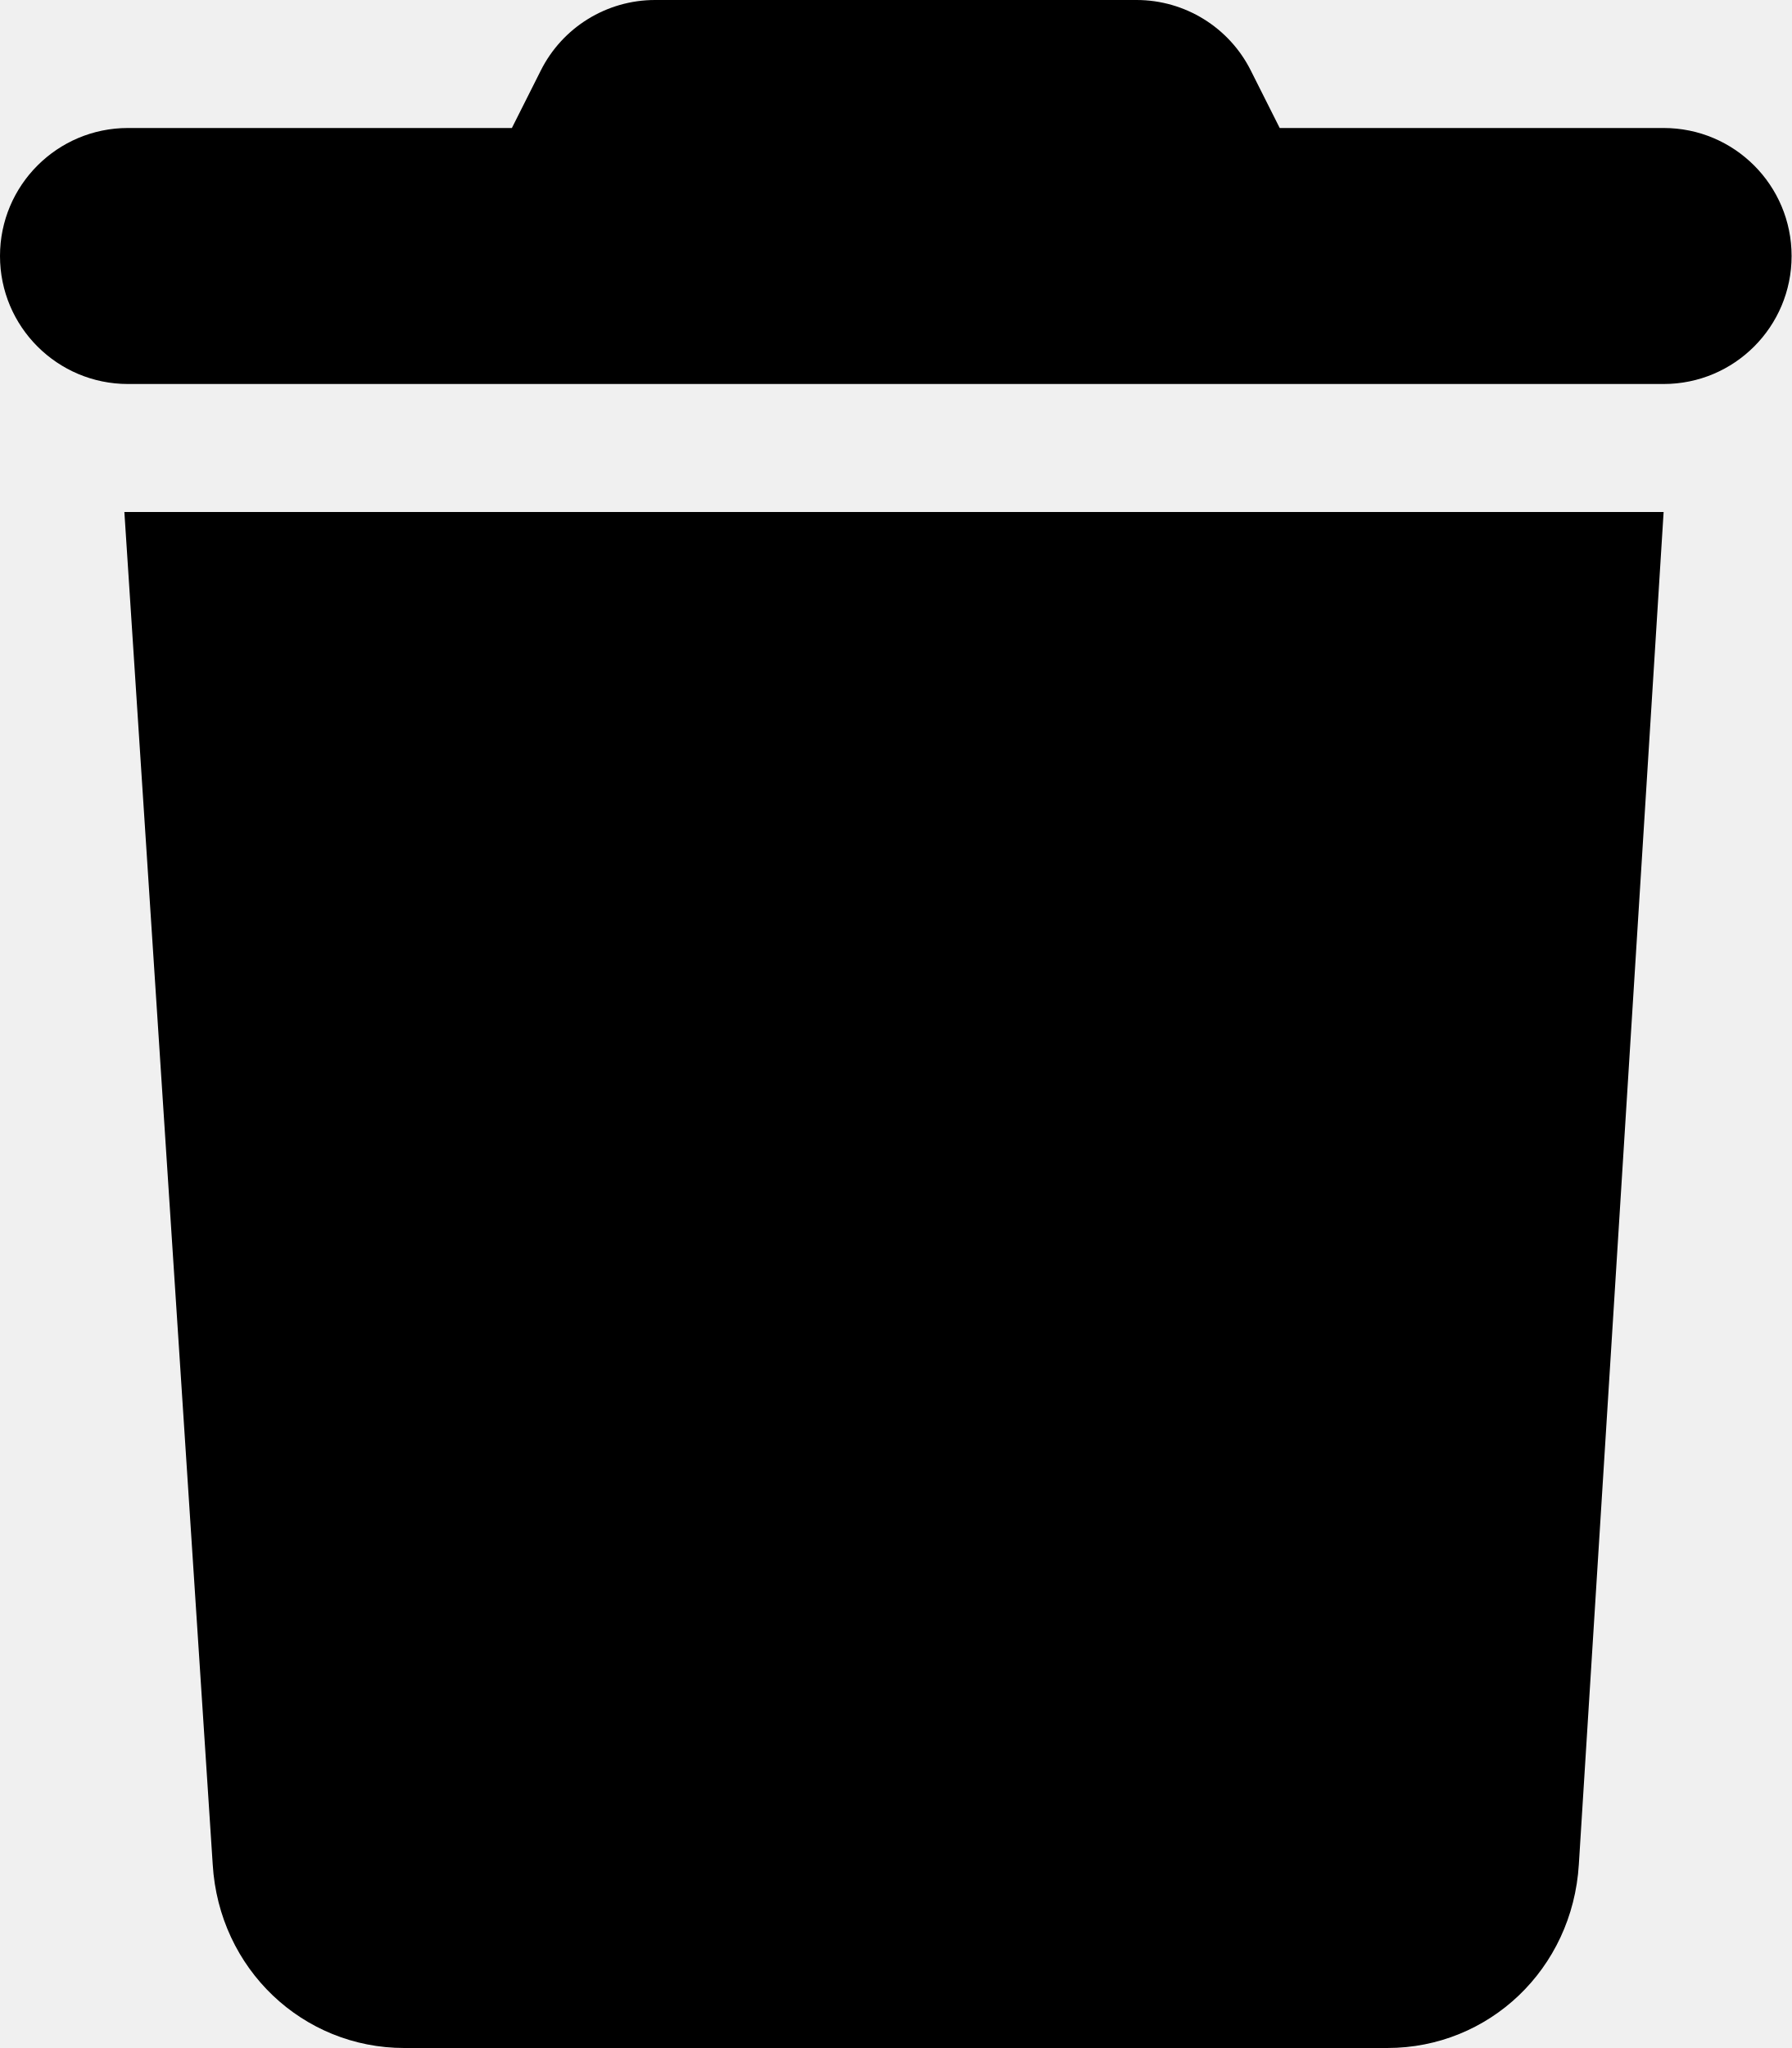
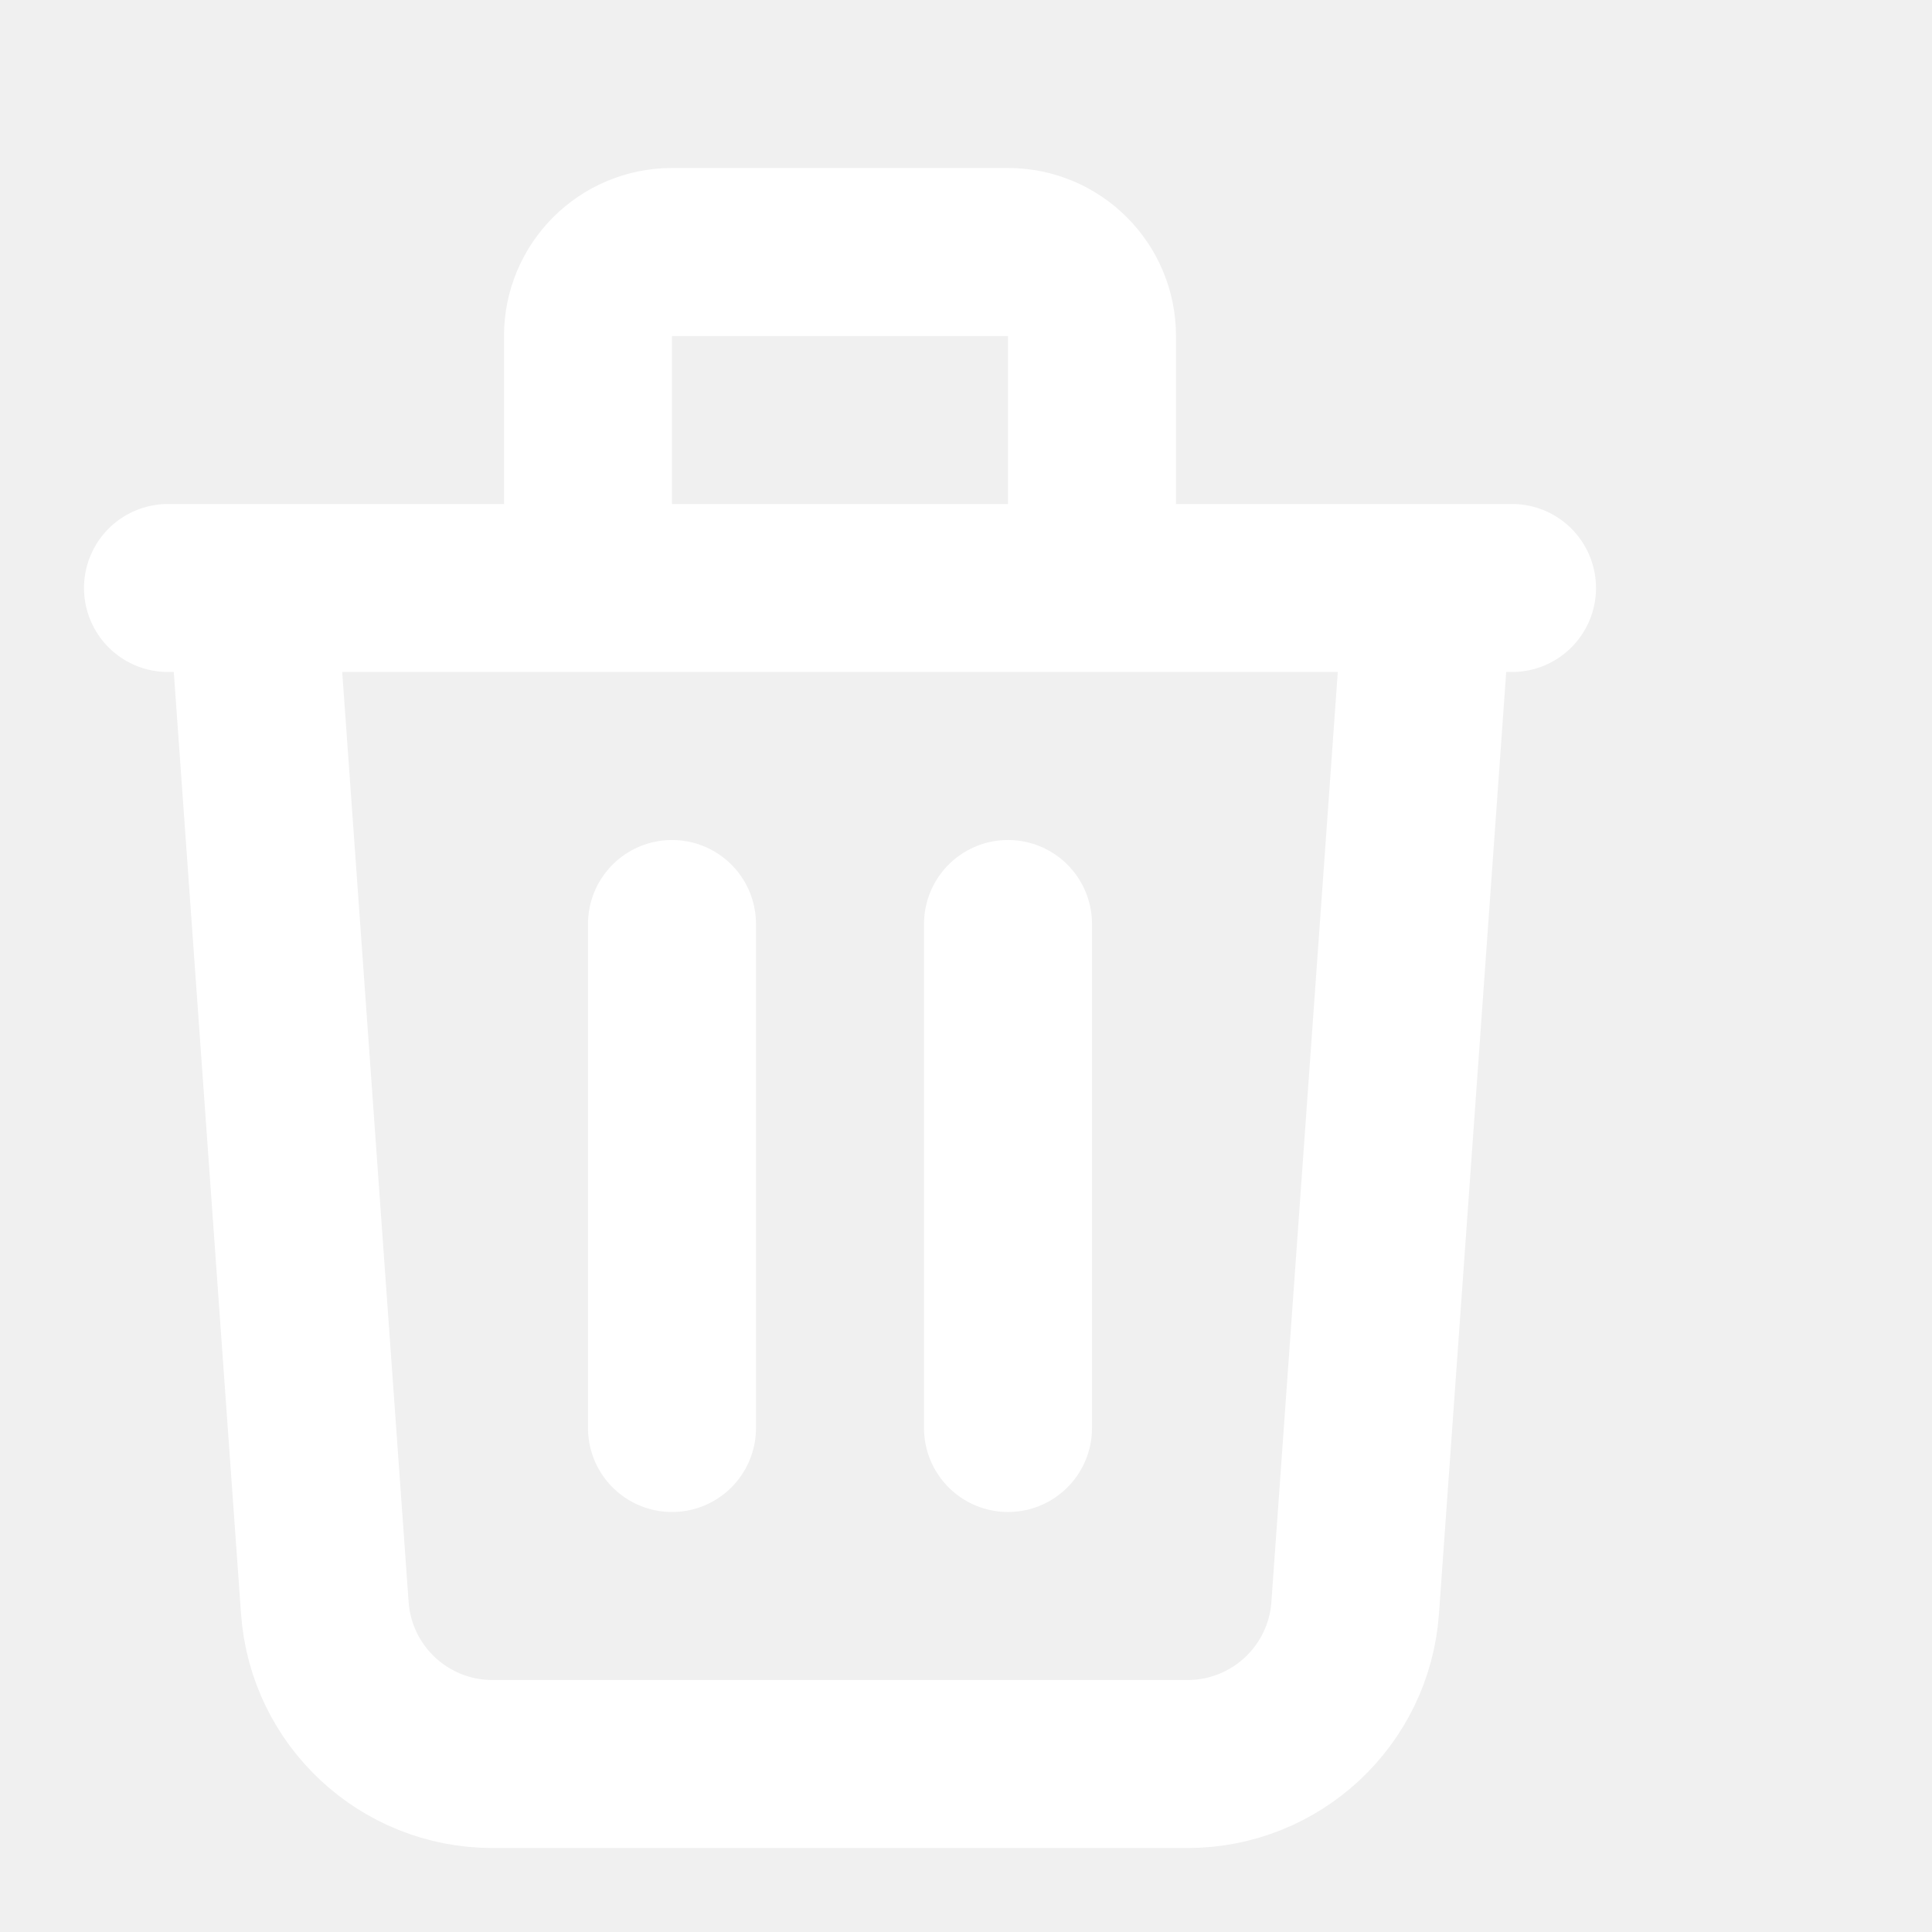
- <svg xmlns="http://www.w3.org/2000/svg" viewBox="0 0 448 512">
-   <path d="M135.2 17.69C140.6 6.848 151.7 0 163.8 0H284.2C296.3 0 307.4 6.848 312.8 17.69L320 32H416C433.7 32 448 46.33 448 64C448 81.67 433.7 96 416 96H32C14.33 96 0 81.67 0 64C0 46.33 14.33 32 32 32H128L135.2 17.69zM394.8 466.1C393.2 492.3 372.3 512 346.9 512H101.1C75.75 512 54.77 492.3 53.19 466.1L31.1 128H416L394.8 466.1z" />
+ <svg xmlns="http://www.w3.org/2000/svg" class="w-6 h-6" fill="none" stroke="#fff" viewBox="2 0 23 23">
+   <path stroke-linecap="round" stroke-linejoin="round" stroke-width="2" d="M19 7l-.867 12.142A2 2 0 0116.138 21H7.862a2 2 0 01-1.995-1.858L5 7m5 4v6m4-6v6m1-10V4a1 1 0 00-1-1h-4a1 1 0 00-1 1v3M4 7h16" />
</svg>
